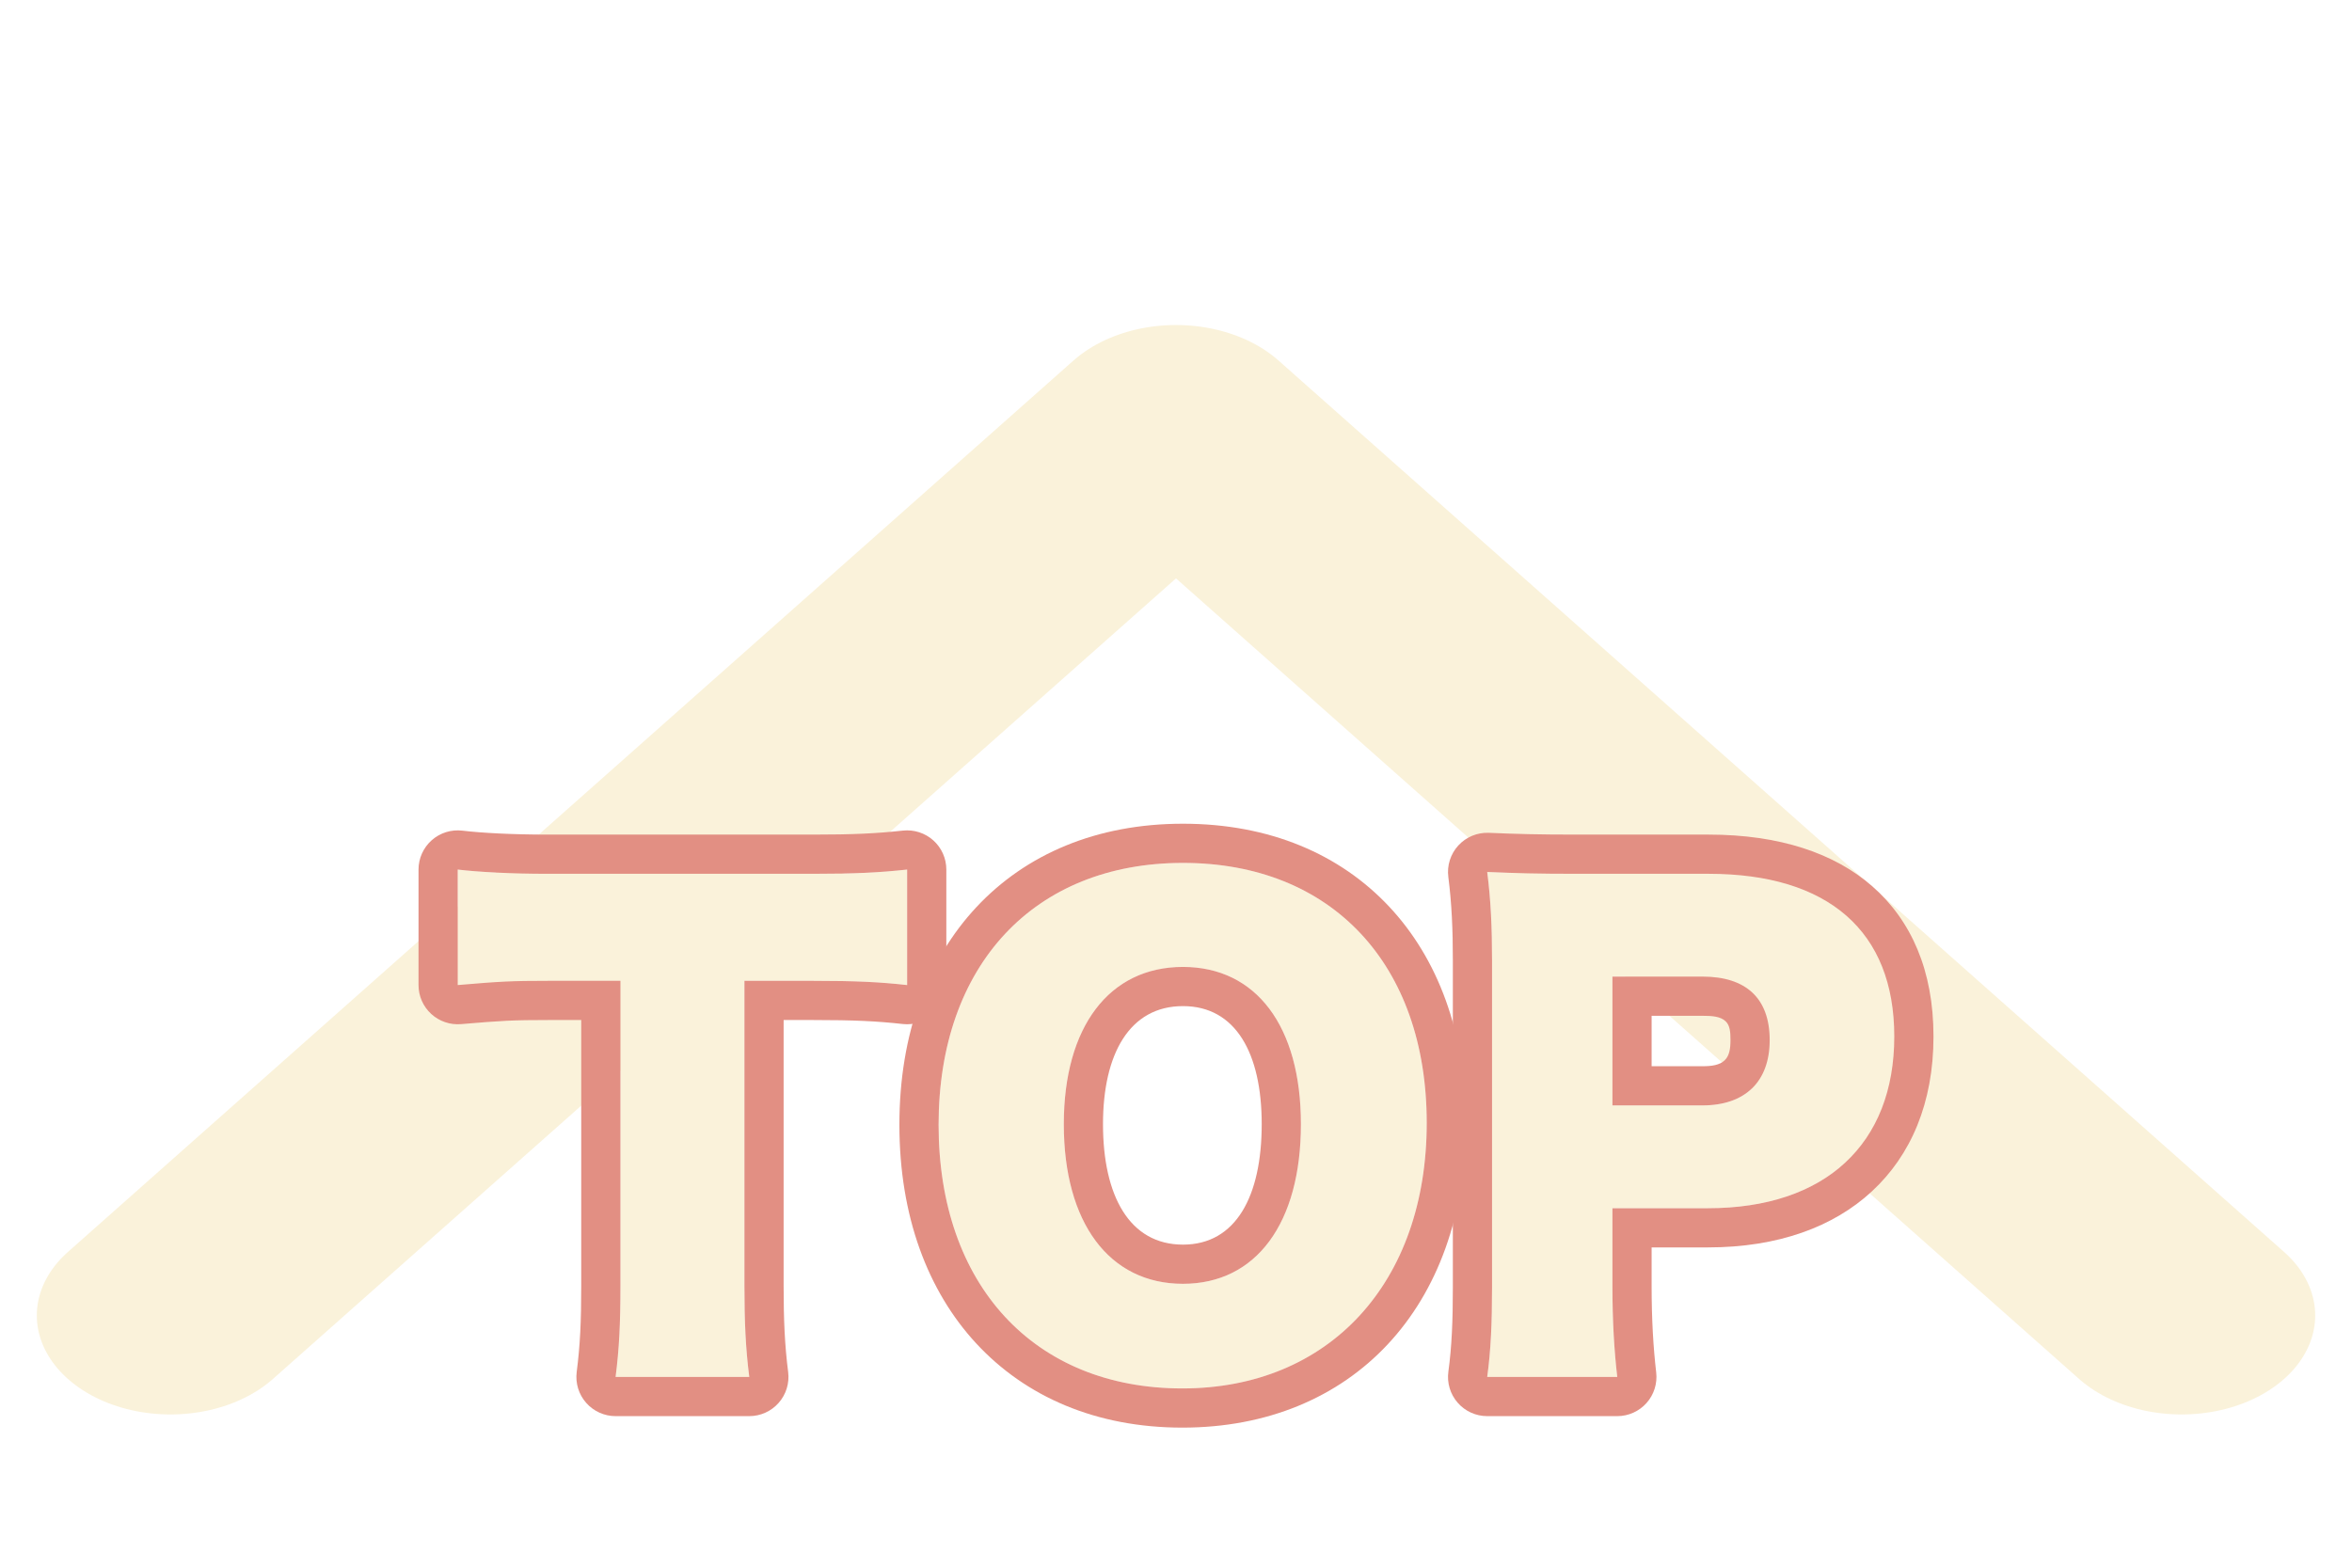
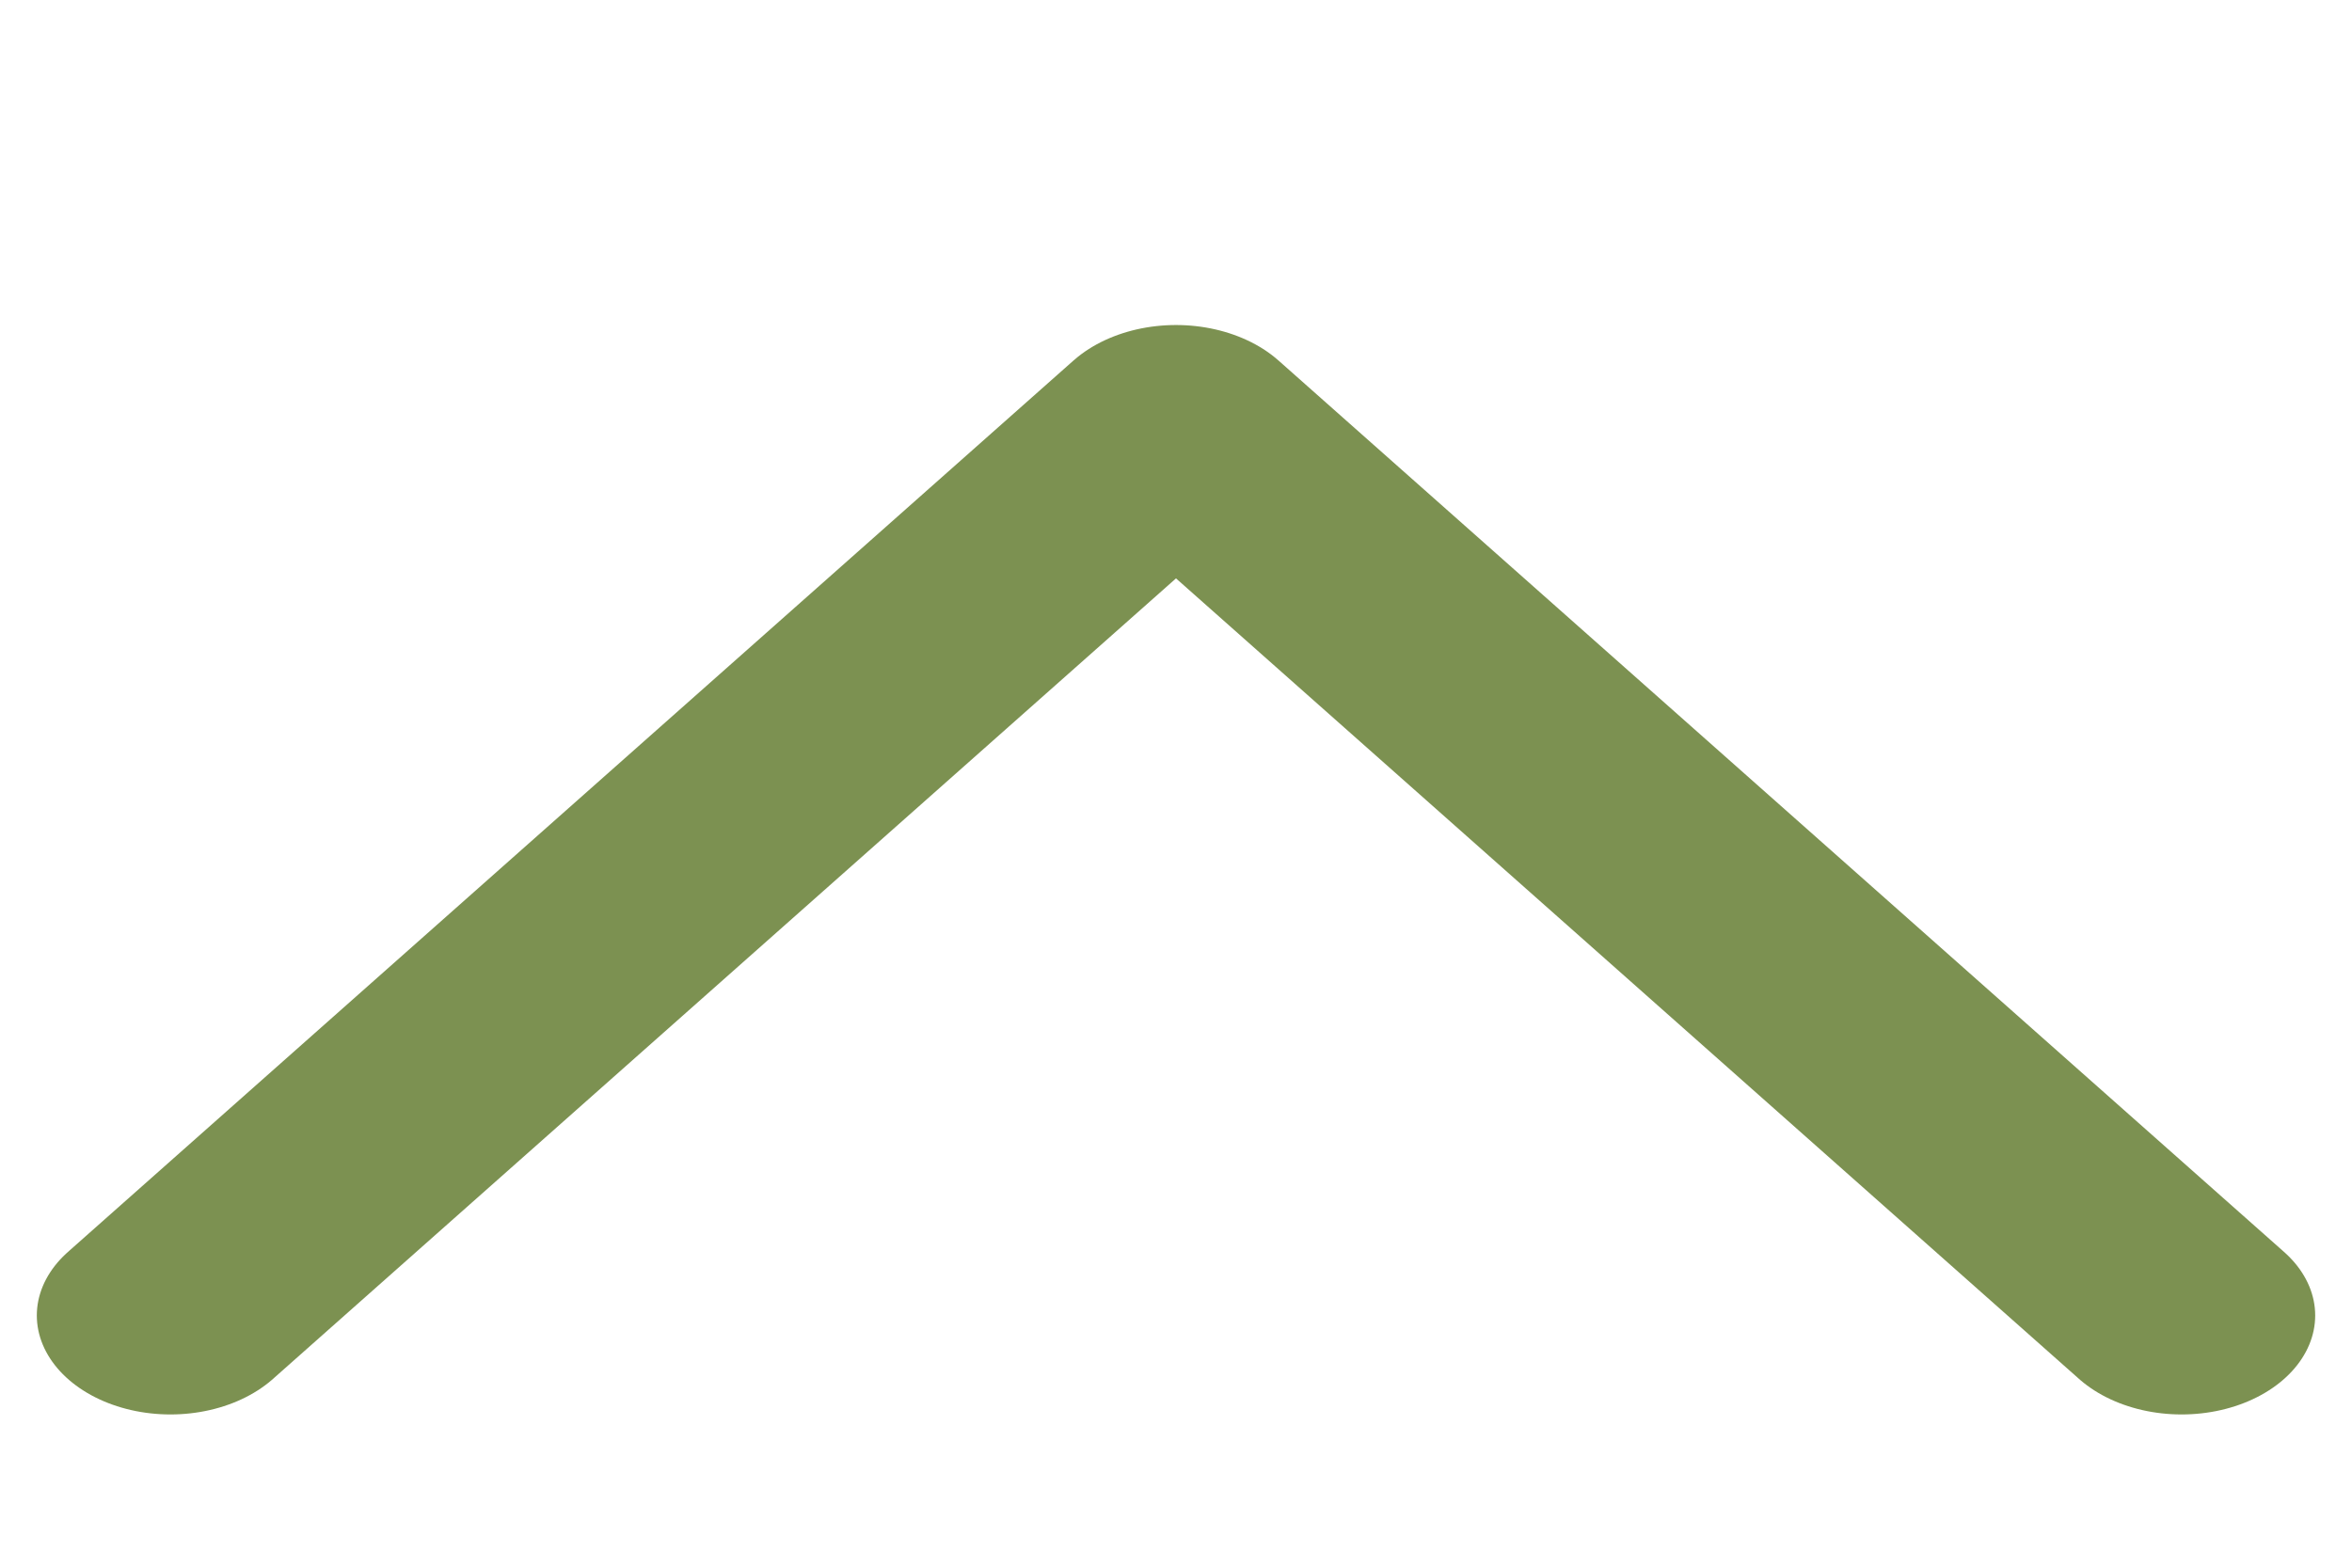
<svg xmlns="http://www.w3.org/2000/svg" width="100%" height="100%" viewBox="0 20 300 200" version="1.1" xml:space="preserve" style="fill-rule:evenodd;clip-rule:evenodd;stroke-linecap:round;stroke-linejoin:round;stroke-miterlimit:1.5;">
  <g transform="matrix(0.855083,0,0,0.633701,21.7376,73.7546)">
-     <path d="M0,180L150,0.536L300,180" style="fill:none;stroke:rgb(250,242,218);stroke-width:39.86px;" />
-   </g>
-   <g transform="matrix(0.642933,6.84109e-34,-6.84109e-34,0.642933,-121.724,87.7512)">
-     <g transform="matrix(120,0,0,120,278.333,164.127)">
-       <path d="M0.489,-0.624L0.602,-0.624C0.674,-0.624 0.713,-0.622 0.758,-0.617L0.758,-0.808C0.712,-0.803 0.672,-0.801 0.602,-0.801L0.164,-0.801C0.103,-0.801 0.048,-0.804 0.015,-0.808L0.015,-0.617C0.086,-0.623 0.103,-0.624 0.166,-0.624L0.284,-0.624L0.284,-0.12C0.284,-0.057 0.282,-0.016 0.276,0.031L0.497,0.031C0.491,-0.016 0.489,-0.06 0.489,-0.12L0.489,-0.624Z" style="fill:rgb(250,242,218);fill-rule:nonzero;" />
-     </g>
-     <g transform="matrix(120,0,0,120,371.093,164.127)">
-       <path d="M0.441,-0.819C0.195,-0.819 0.037,-0.65 0.037,-0.386C0.037,-0.121 0.195,0.05 0.44,0.05C0.683,0.05 0.844,-0.125 0.844,-0.389C0.844,-0.651 0.687,-0.819 0.441,-0.819ZM0.441,-0.123C0.319,-0.123 0.244,-0.224 0.244,-0.387C0.244,-0.548 0.319,-0.647 0.441,-0.647C0.562,-0.647 0.636,-0.549 0.636,-0.387C0.636,-0.223 0.562,-0.123 0.441,-0.123Z" style="fill:rgb(250,242,218);fill-rule:nonzero;" />
-     </g>
-     <g transform="matrix(120,0,0,120,476.933,164.127)">
-       <path d="M0.277,0.031C0.272,-0.012 0.269,-0.061 0.269,-0.12L0.269,-0.248L0.427,-0.248C0.621,-0.248 0.735,-0.354 0.735,-0.532C0.735,-0.706 0.626,-0.801 0.428,-0.801L0.209,-0.801C0.145,-0.801 0.109,-0.802 0.062,-0.804C0.068,-0.757 0.07,-0.712 0.07,-0.658L0.07,-0.117C0.07,-0.058 0.068,-0.013 0.062,0.031L0.277,0.031ZM0.269,-0.418L0.269,-0.631L0.418,-0.631C0.49,-0.631 0.529,-0.595 0.529,-0.526C0.529,-0.457 0.488,-0.418 0.418,-0.418L0.269,-0.418Z" style="fill:rgb(250,242,218);fill-rule:nonzero;" />
-     </g>
-     <path d="M344.789,97.024L350.573,97.024C358.816,97.024 363.282,97.244 368.434,97.817C370.632,98.061 372.831,97.358 374.479,95.882C376.127,94.407 377.069,92.3 377.069,90.087L377.069,67.167C377.069,64.959 376.13,62.854 374.486,61.379C372.842,59.904 370.648,59.197 368.452,59.436C363.18,60.009 358.595,60.231 350.573,60.231L298.013,60.231C291.076,60.231 284.821,59.902 281.068,59.447C278.859,59.179 276.641,59.871 274.975,61.347C273.309,62.823 272.356,64.942 272.356,67.167L272.356,90.087C272.356,92.264 273.268,94.341 274.87,95.813C276.472,97.286 278.619,98.02 280.787,97.837C289,97.143 290.966,97.024 298.253,97.024C298.253,97.024 304.636,97.024 304.636,97.024C304.636,97.024 304.636,149.727 304.636,149.727C304.636,156.876 304.419,161.529 303.738,166.863C303.455,169.079 304.139,171.31 305.616,172.987C307.092,174.663 309.218,175.624 311.453,175.624L337.973,175.624C340.207,175.624 342.333,174.663 343.809,172.987C345.286,171.31 345.97,169.079 345.687,166.863C345.006,161.529 344.789,156.536 344.789,149.727L344.789,97.024ZM337.013,89.247L350.573,89.247C359.213,89.247 363.893,89.487 369.293,90.087L369.293,67.167C363.773,67.767 358.973,68.007 350.573,68.007L298.013,68.007C290.693,68.007 284.093,67.647 280.133,67.167L280.133,90.087C288.653,89.367 290.693,89.247 298.253,89.247L312.413,89.247L312.413,149.727C312.413,157.287 312.173,162.207 311.453,167.847L337.973,167.847C337.253,162.207 337.013,156.927 337.013,149.727L337.013,89.247Z" style="fill:rgb(226,143,131);" />
-     <path d="M424.013,58.071C406.847,58.071 392.822,64.139 383.018,74.641C373.389,84.955 367.756,99.715 367.756,117.807C367.756,135.943 373.378,150.786 382.976,161.171C392.772,171.77 406.78,177.904 423.893,177.904C457.529,177.904 480.149,153.991 480.149,117.447C480.149,99.472 474.544,84.799 464.939,74.542C455.169,64.109 441.179,58.071 424.013,58.071ZM424.013,65.847C394.493,65.847 375.533,86.127 375.533,117.807C375.533,149.607 394.493,170.127 423.893,170.127C453.053,170.127 472.373,149.127 472.373,117.447C472.373,86.007 453.533,65.847 424.013,65.847ZM424.013,149.367C409.373,149.367 400.373,137.247 400.373,117.687C400.373,98.367 409.373,86.487 424.013,86.487C438.533,86.487 447.413,98.247 447.413,117.687C447.413,137.367 438.533,149.367 424.013,149.367ZM424.013,141.591C413.387,141.591 408.149,131.883 408.149,117.687C408.149,103.725 413.432,94.264 424.013,94.264C434.495,94.264 439.636,103.653 439.636,117.687C439.636,131.956 434.54,141.591 424.013,141.591Z" style="fill:rgb(226,143,131);" />
-     <path d="M510.173,175.624C512.391,175.624 514.505,174.676 515.98,173.019C517.456,171.362 518.154,169.153 517.897,166.949C517.327,162.045 516.989,156.456 516.989,149.727L516.989,142.144C516.989,142.144 528.173,142.144 528.173,142.144C542.111,142.144 553.081,138.054 560.661,131.049C568.458,123.843 572.909,113.443 572.909,100.287C572.909,87.248 568.537,77.284 560.744,70.465C553.311,63.961 542.444,60.231 528.293,60.231L502.013,60.231C494.476,60.231 490.237,60.113 484.703,59.878C482.413,59.78 480.197,60.698 478.646,62.385C477.095,64.073 476.368,66.359 476.658,68.632C477.338,73.955 477.556,79.052 477.556,85.167L477.556,150.087C477.556,156.748 477.344,161.829 476.667,166.797C476.364,169.022 477.037,171.27 478.514,172.962C479.991,174.653 482.127,175.624 484.373,175.624L510.173,175.624ZM510.173,167.847C509.573,162.687 509.213,156.807 509.213,149.727L509.213,134.367L528.173,134.367C551.453,134.367 565.133,121.647 565.133,100.287C565.133,79.407 552.053,68.007 528.293,68.007L502.013,68.007C494.333,68.007 490.013,67.887 484.373,67.647C485.093,73.287 485.333,78.687 485.333,85.167L485.333,150.087C485.333,157.167 485.093,162.567 484.373,167.847L510.173,167.847ZM509.213,113.967L509.213,88.407L527.093,88.407C535.733,88.407 540.413,92.727 540.413,101.007C540.413,109.287 535.493,113.967 527.093,113.967L509.213,113.967ZM516.989,106.191L516.989,96.184C516.989,96.184 527.093,96.184 527.093,96.184C529.044,96.184 530.649,96.313 531.666,97.269C532.534,98.085 532.636,99.41 532.636,101.007C532.636,102.692 532.424,104.105 531.496,105.002C530.494,105.972 528.939,106.191 527.093,106.191L516.989,106.191Z" style="fill:rgb(226,143,131);" />
+     <path d="M0,180L150,0.536L300,180" style="fill:none;stroke:#7C9151;stroke-width:39.86px;" />
  </g>
</svg>
